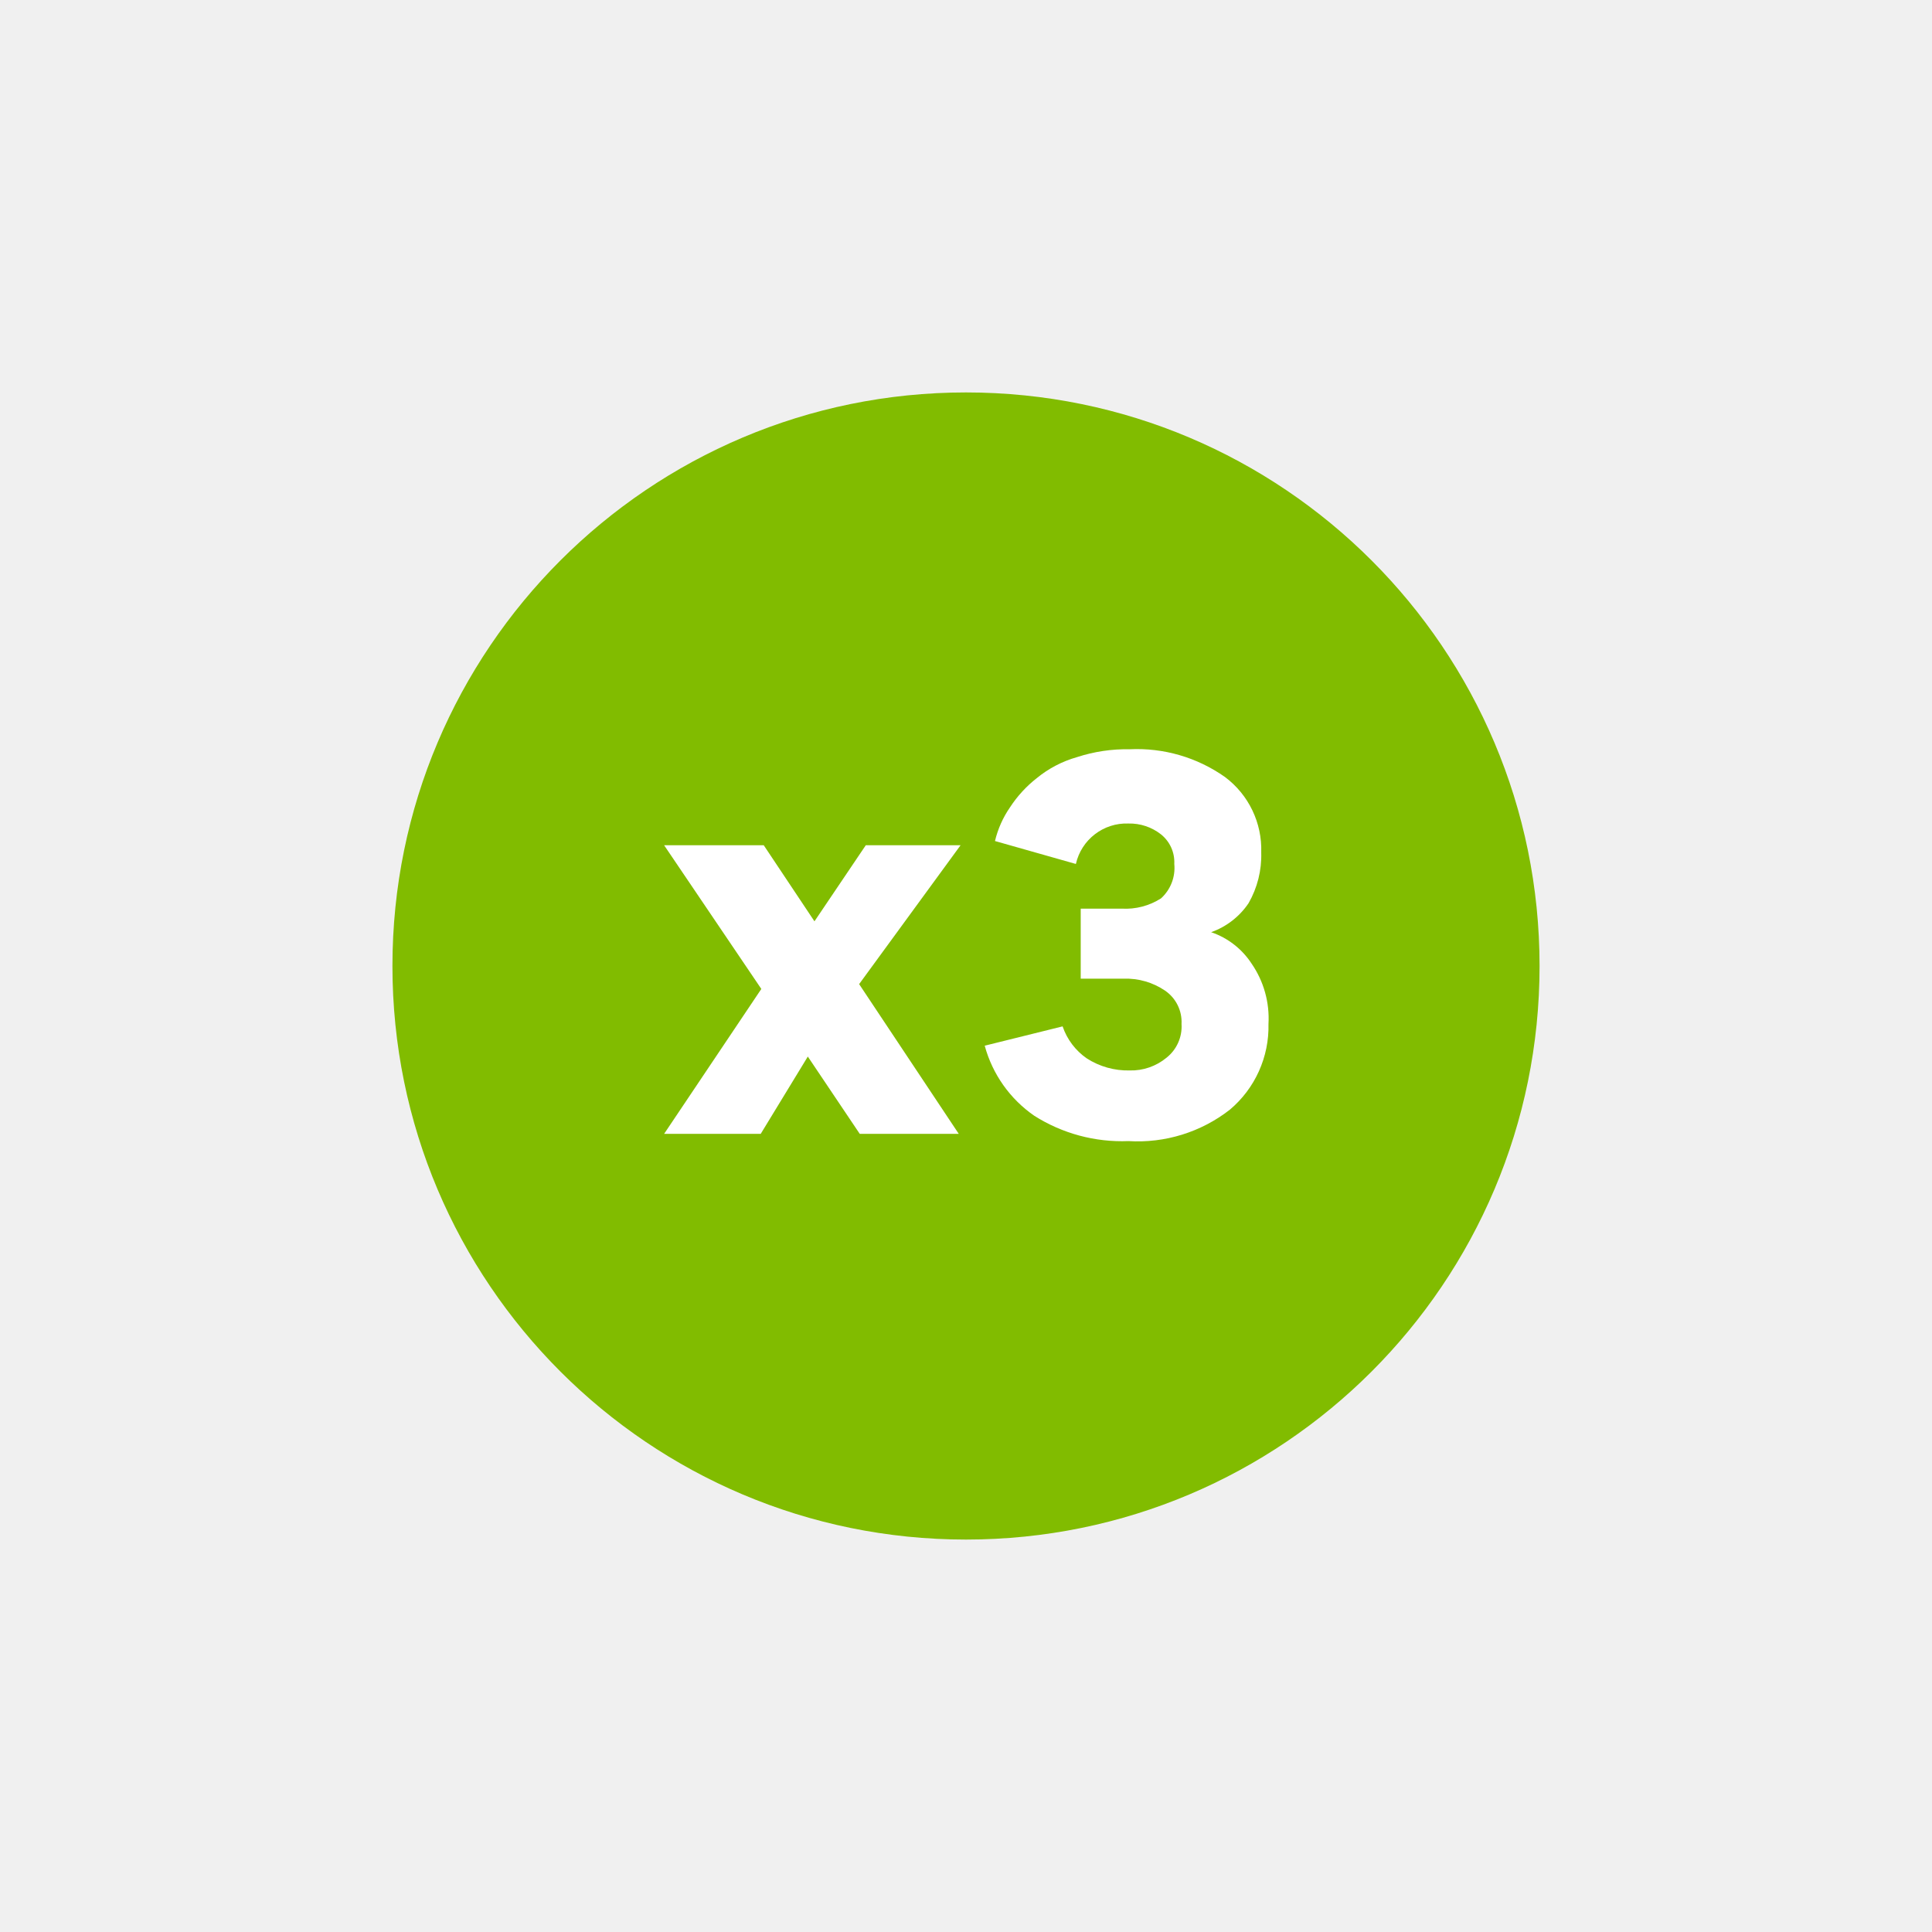
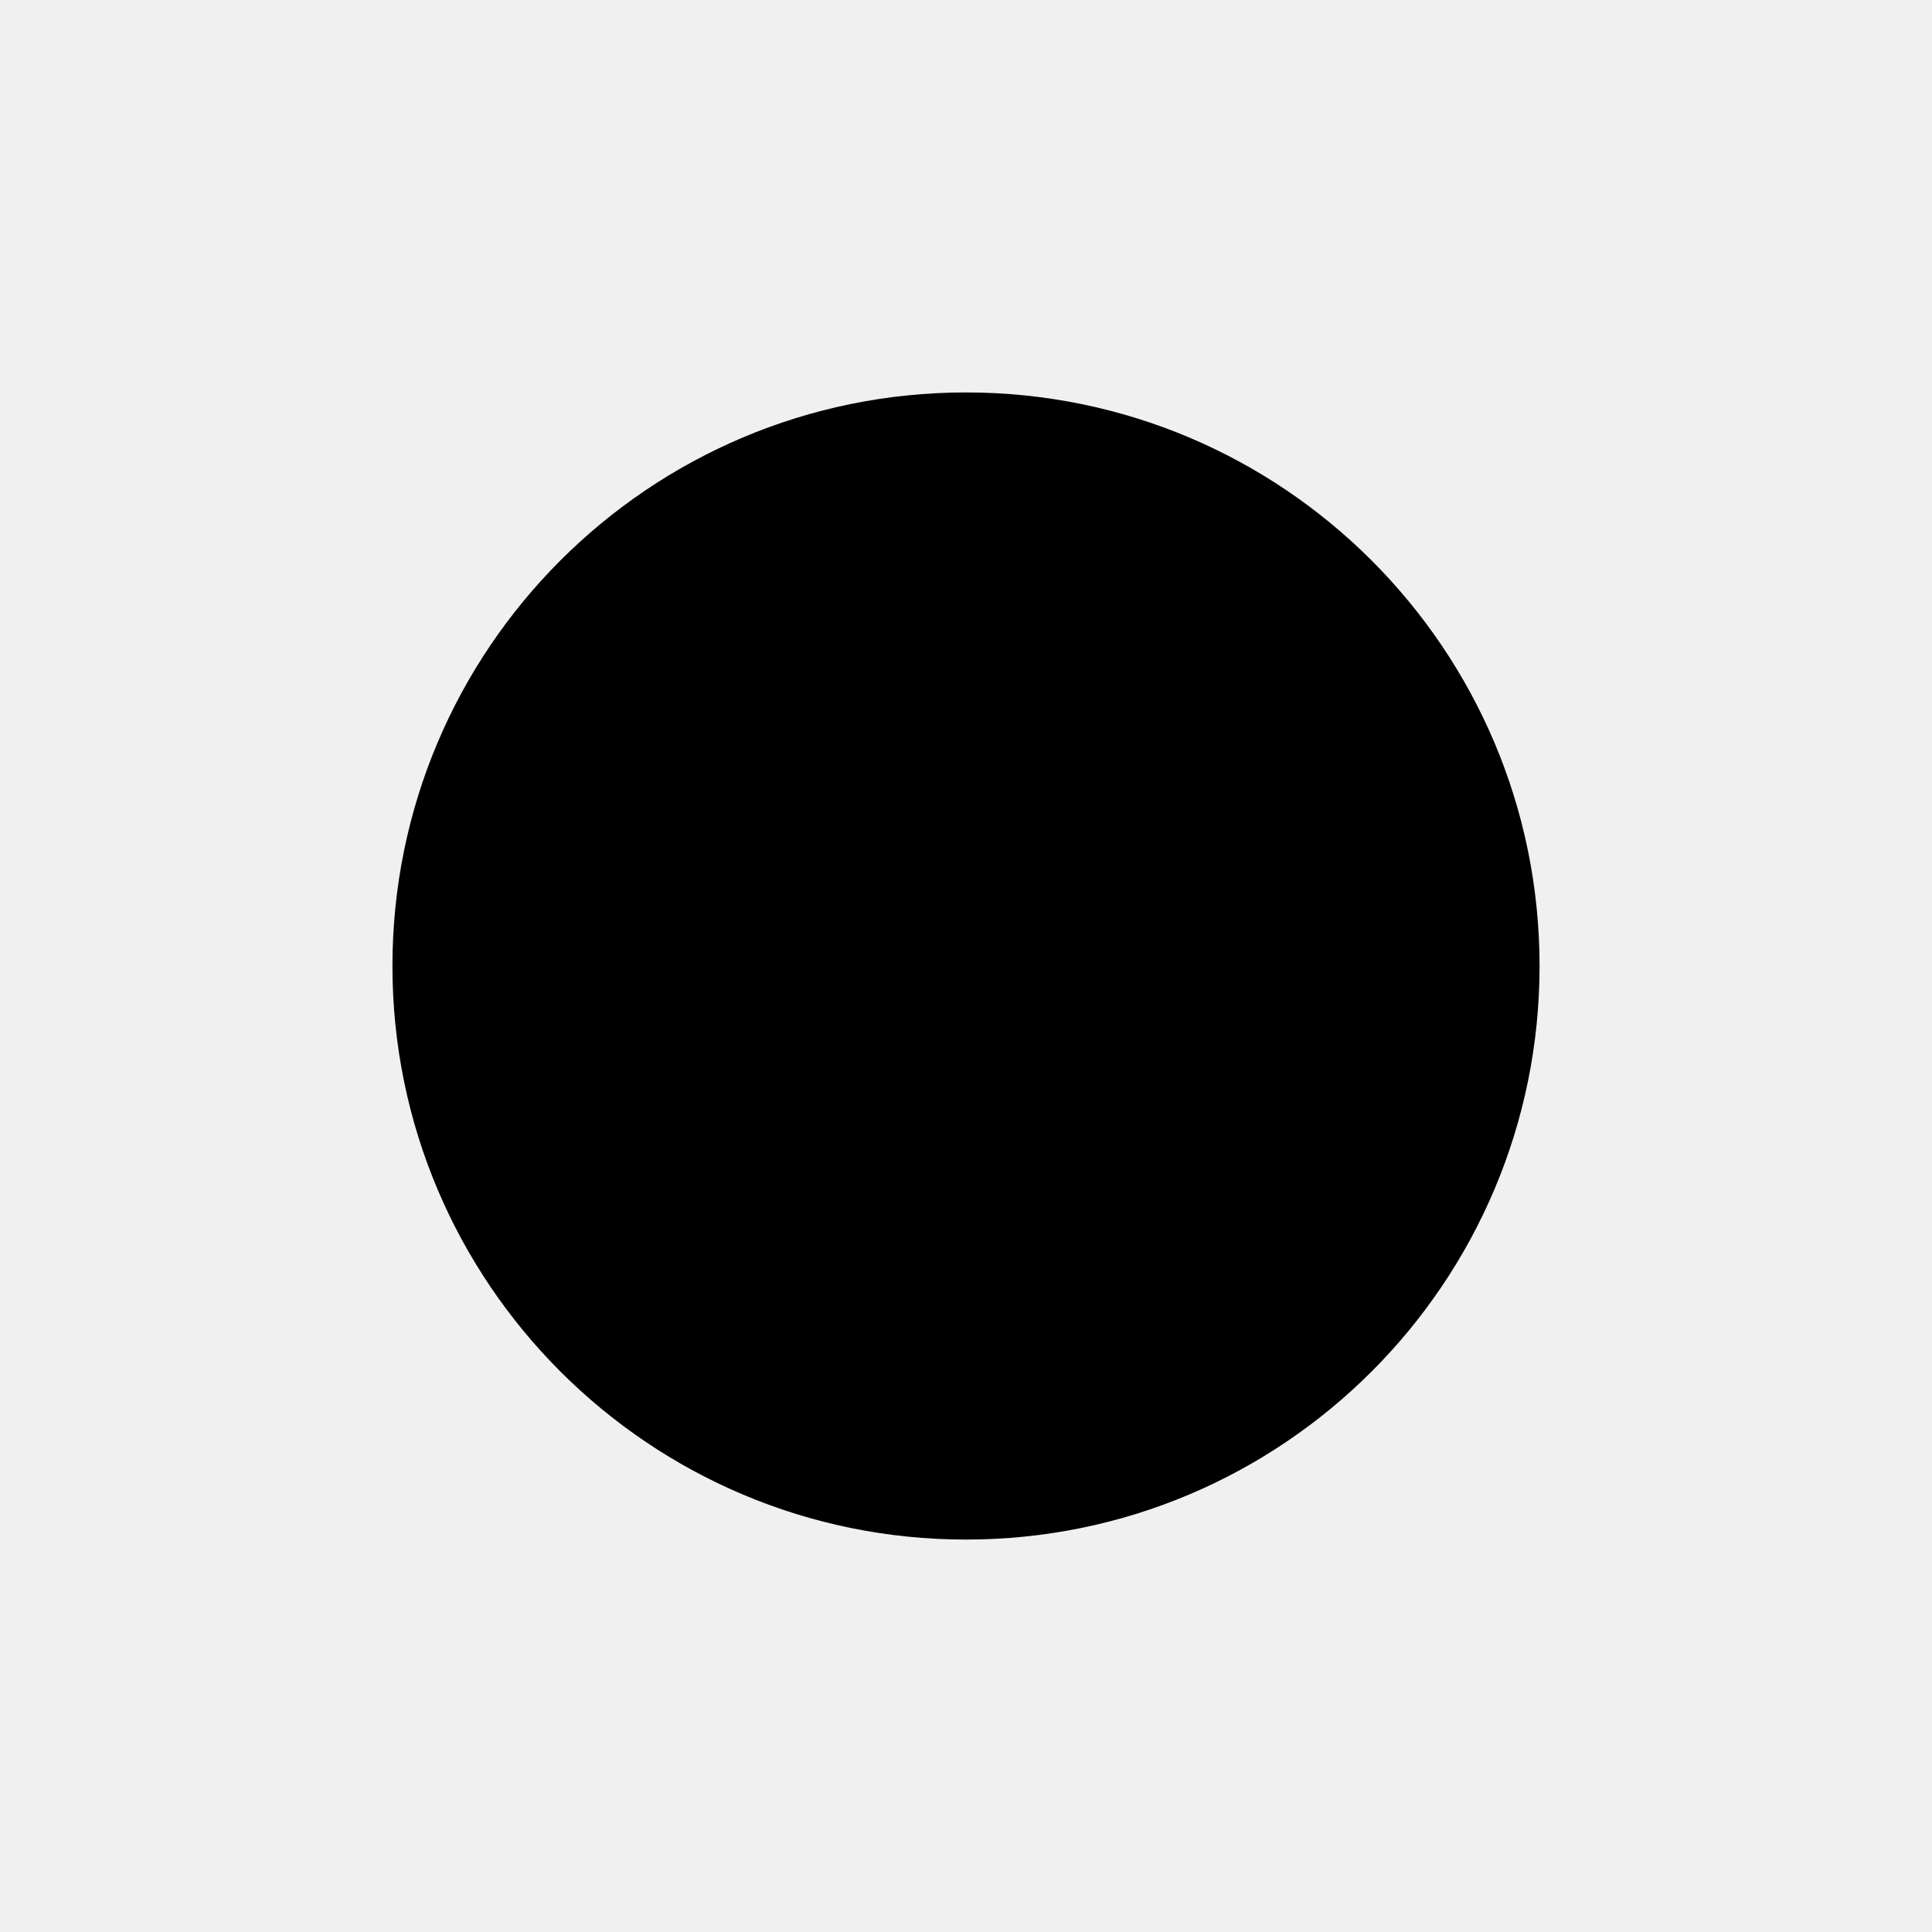
<svg xmlns="http://www.w3.org/2000/svg" viewBox="0 0 32 32">
-   <defs>
-     <style>.cls-3{fill:#fff}</style>
-   </defs>
-   <g id="Icon">
-     <circle cx="16" cy="16" r="9.5" fill="#81bc00" />
-     <path class="cls-3" d="M15.91 14l-1.68 2.3 1.65 2.48h-1.64l-.86-1.28-.78 1.28H11l1.61-2.4L11 14h1.65l.84 1.26.85-1.26zM18.69 18.9a2.71 2.71 0 01-1.56-.42 2.07 2.07 0 01-.82-1.16L17.6 17a1.06 1.06 0 00.4.53 1.26 1.26 0 00.71.2.92.92 0 00.61-.21.66.66 0 00.25-.56.63.63 0 00-.27-.55 1.15 1.15 0 00-.69-.2h-.71v-1.16h.68a1.09 1.09 0 00.65-.17.68.68 0 00.22-.57.59.59 0 00-.22-.49.84.84 0 00-.54-.18.86.86 0 00-.87.67l-1.34-.38a1.66 1.66 0 01.25-.56 2 2 0 01.44-.48 1.85 1.85 0 01.67-.35 2.65 2.65 0 01.87-.13 2.53 2.53 0 011.58.46 1.5 1.5 0 01.6 1.25 1.59 1.59 0 01-.21.84 1.25 1.25 0 01-.62.48 1.3 1.3 0 01.67.52 1.6 1.6 0 01.28 1 1.8 1.8 0 01-.64 1.42 2.48 2.48 0 01-1.68.52z" />
-   </g>
+   <circle cx="16" cy="16" r="9.5" />
+   <path d="M15.91 14l-1.68 2.3 1.65 2.48h-1.64l-.86-1.28-.78 1.28H11l1.61-2.4L11 14h1.65l.84 1.26.85-1.26zM18.69 18.9a2.71 2.71 0 01-1.56-.42 2.07 2.07 0 01-.82-1.16L17.6 17a1.06 1.06 0 00.4.53 1.26 1.26 0 00.71.2.92.92 0 00.61-.21.66.66 0 00.25-.56.63.63 0 00-.27-.55 1.15 1.15 0 00-.69-.2h-.71v-1.16h.68a1.09 1.09 0 00.65-.17.68.68 0 00.22-.57.59.59 0 00-.22-.49.84.84 0 00-.54-.18.86.86 0 00-.87.67l-1.34-.38a1.66 1.66 0 01.25-.56 2 2 0 01.44-.48 1.85 1.85 0 01.67-.35 2.65 2.65 0 01.87-.13 2.53 2.53 0 011.58.46 1.5 1.5 0 01.6 1.25 1.59 1.59 0 01-.21.84 1.25 1.25 0 01-.62.48 1.3 1.3 0 01.67.52 1.6 1.6 0 01.28 1 1.8 1.8 0 01-.64 1.42 2.48 2.48 0 01-1.68.52z" />
</svg>
